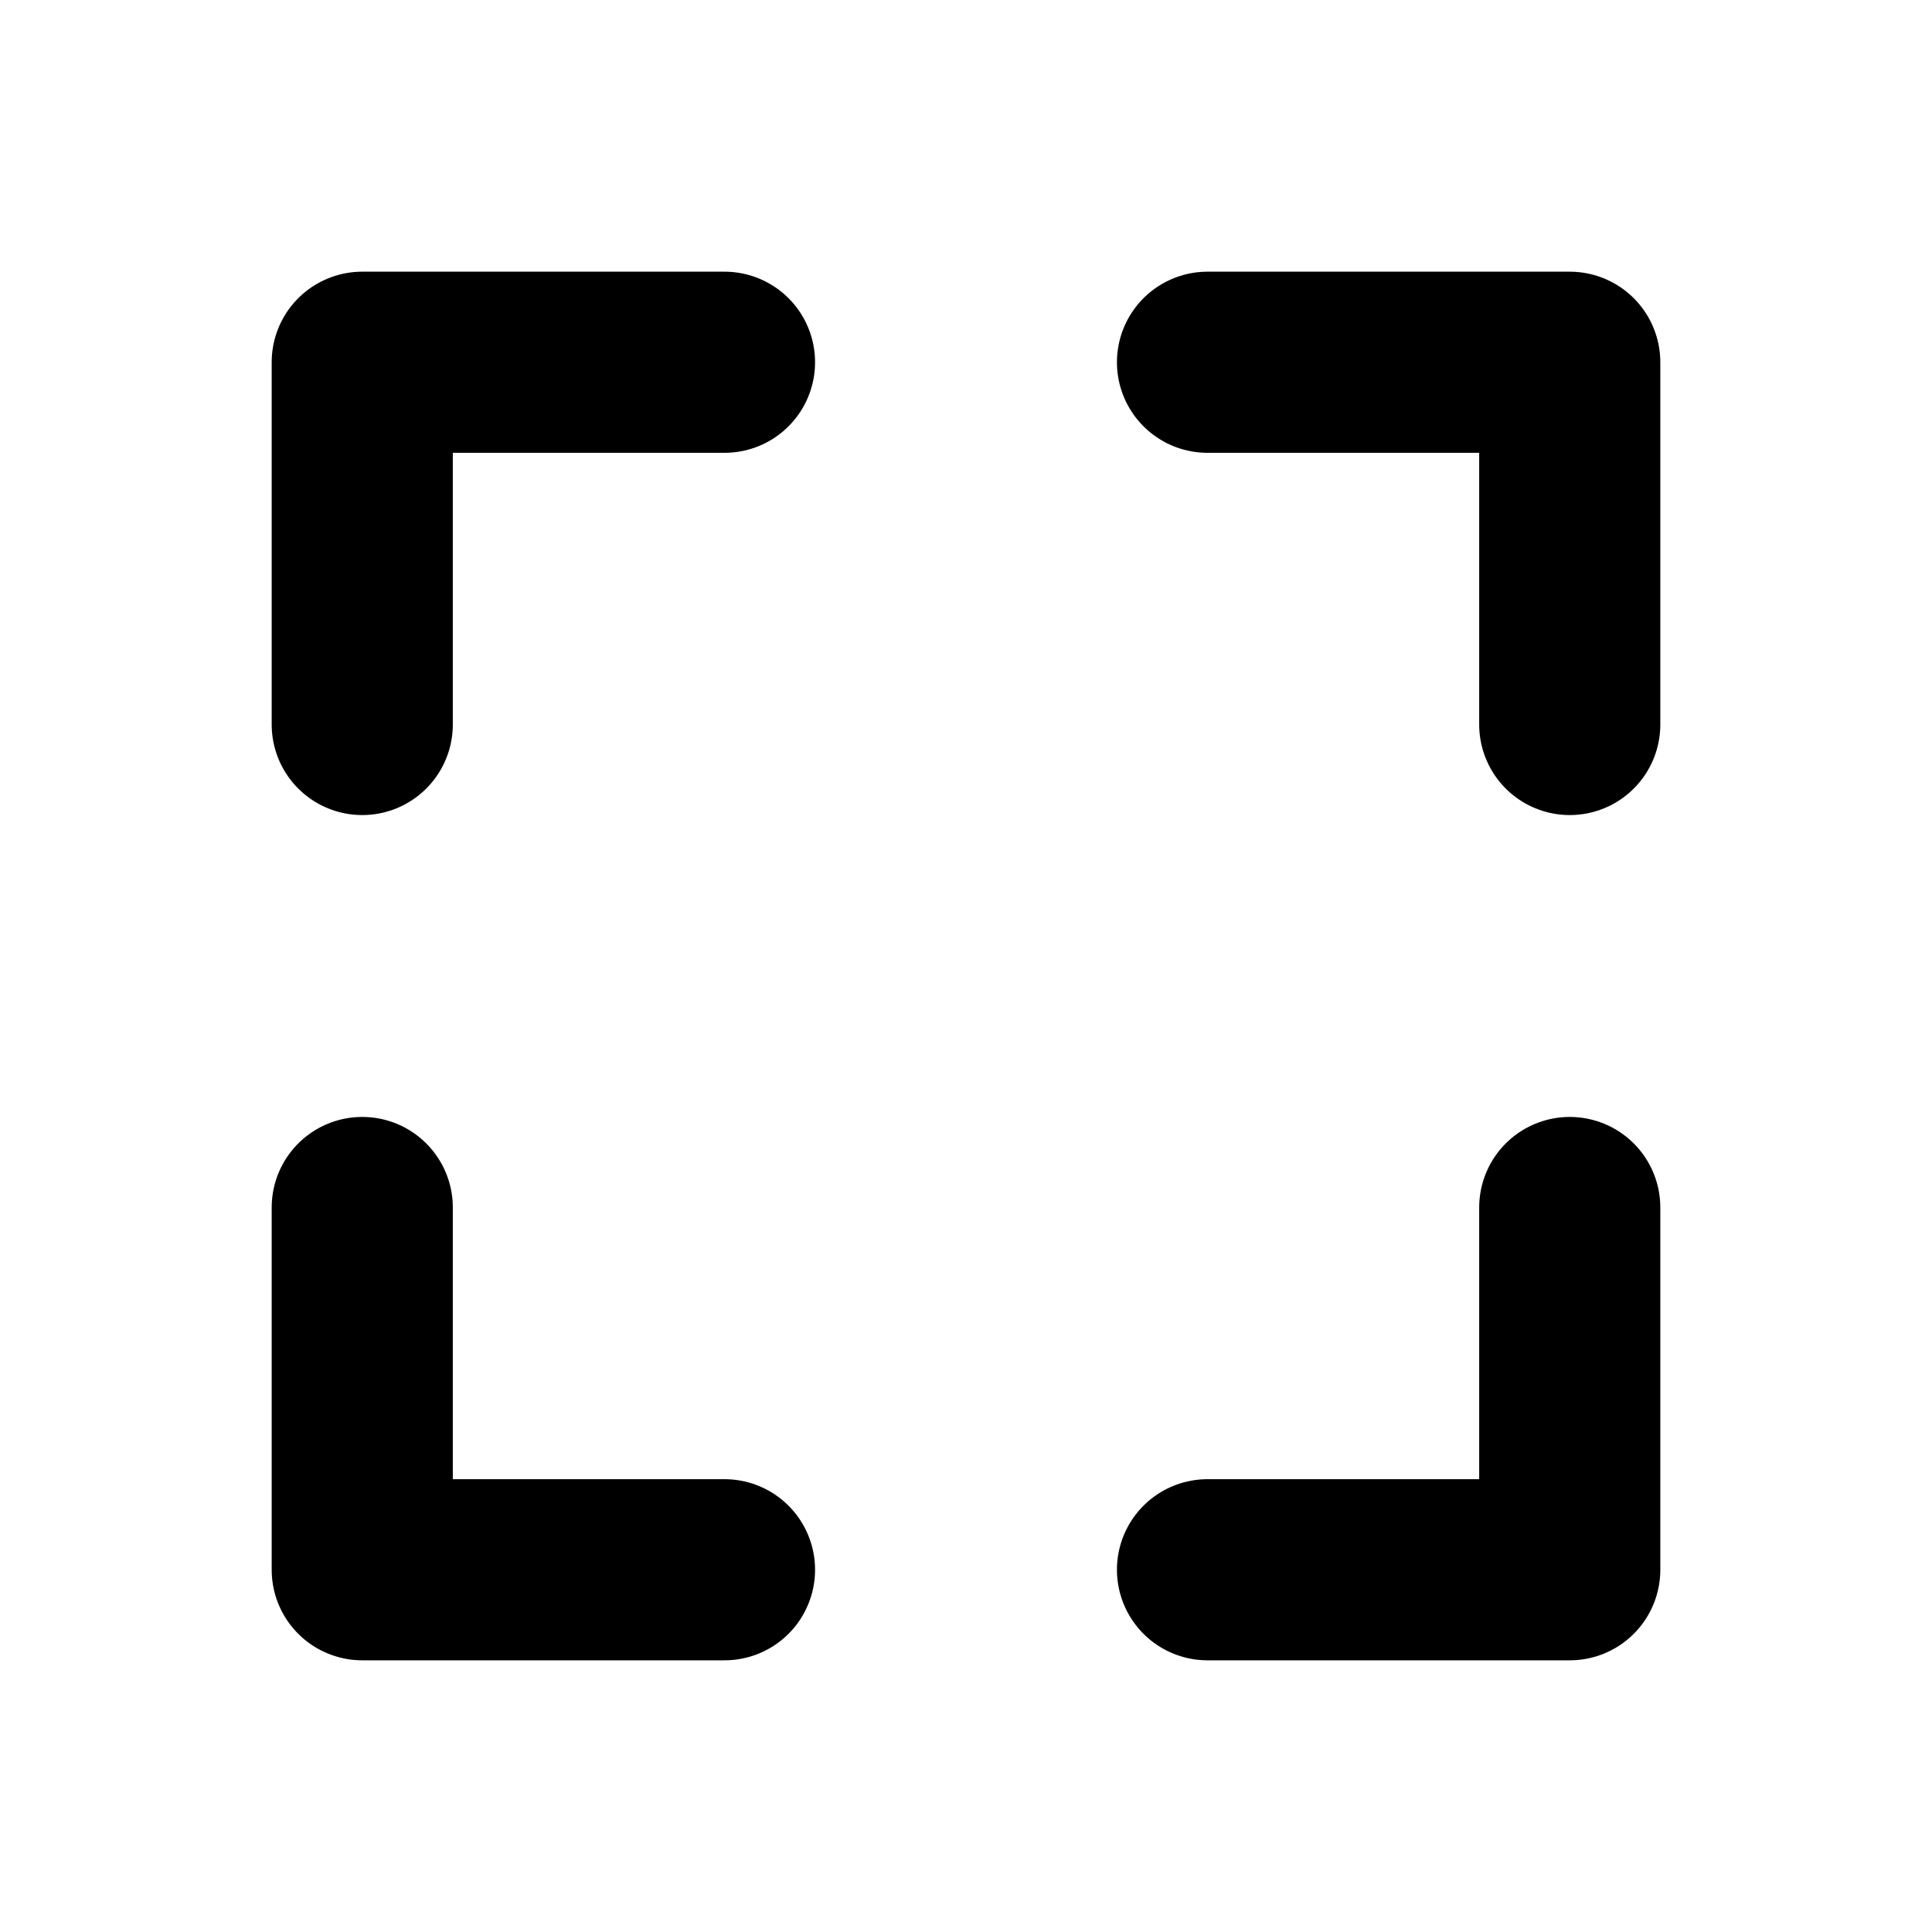
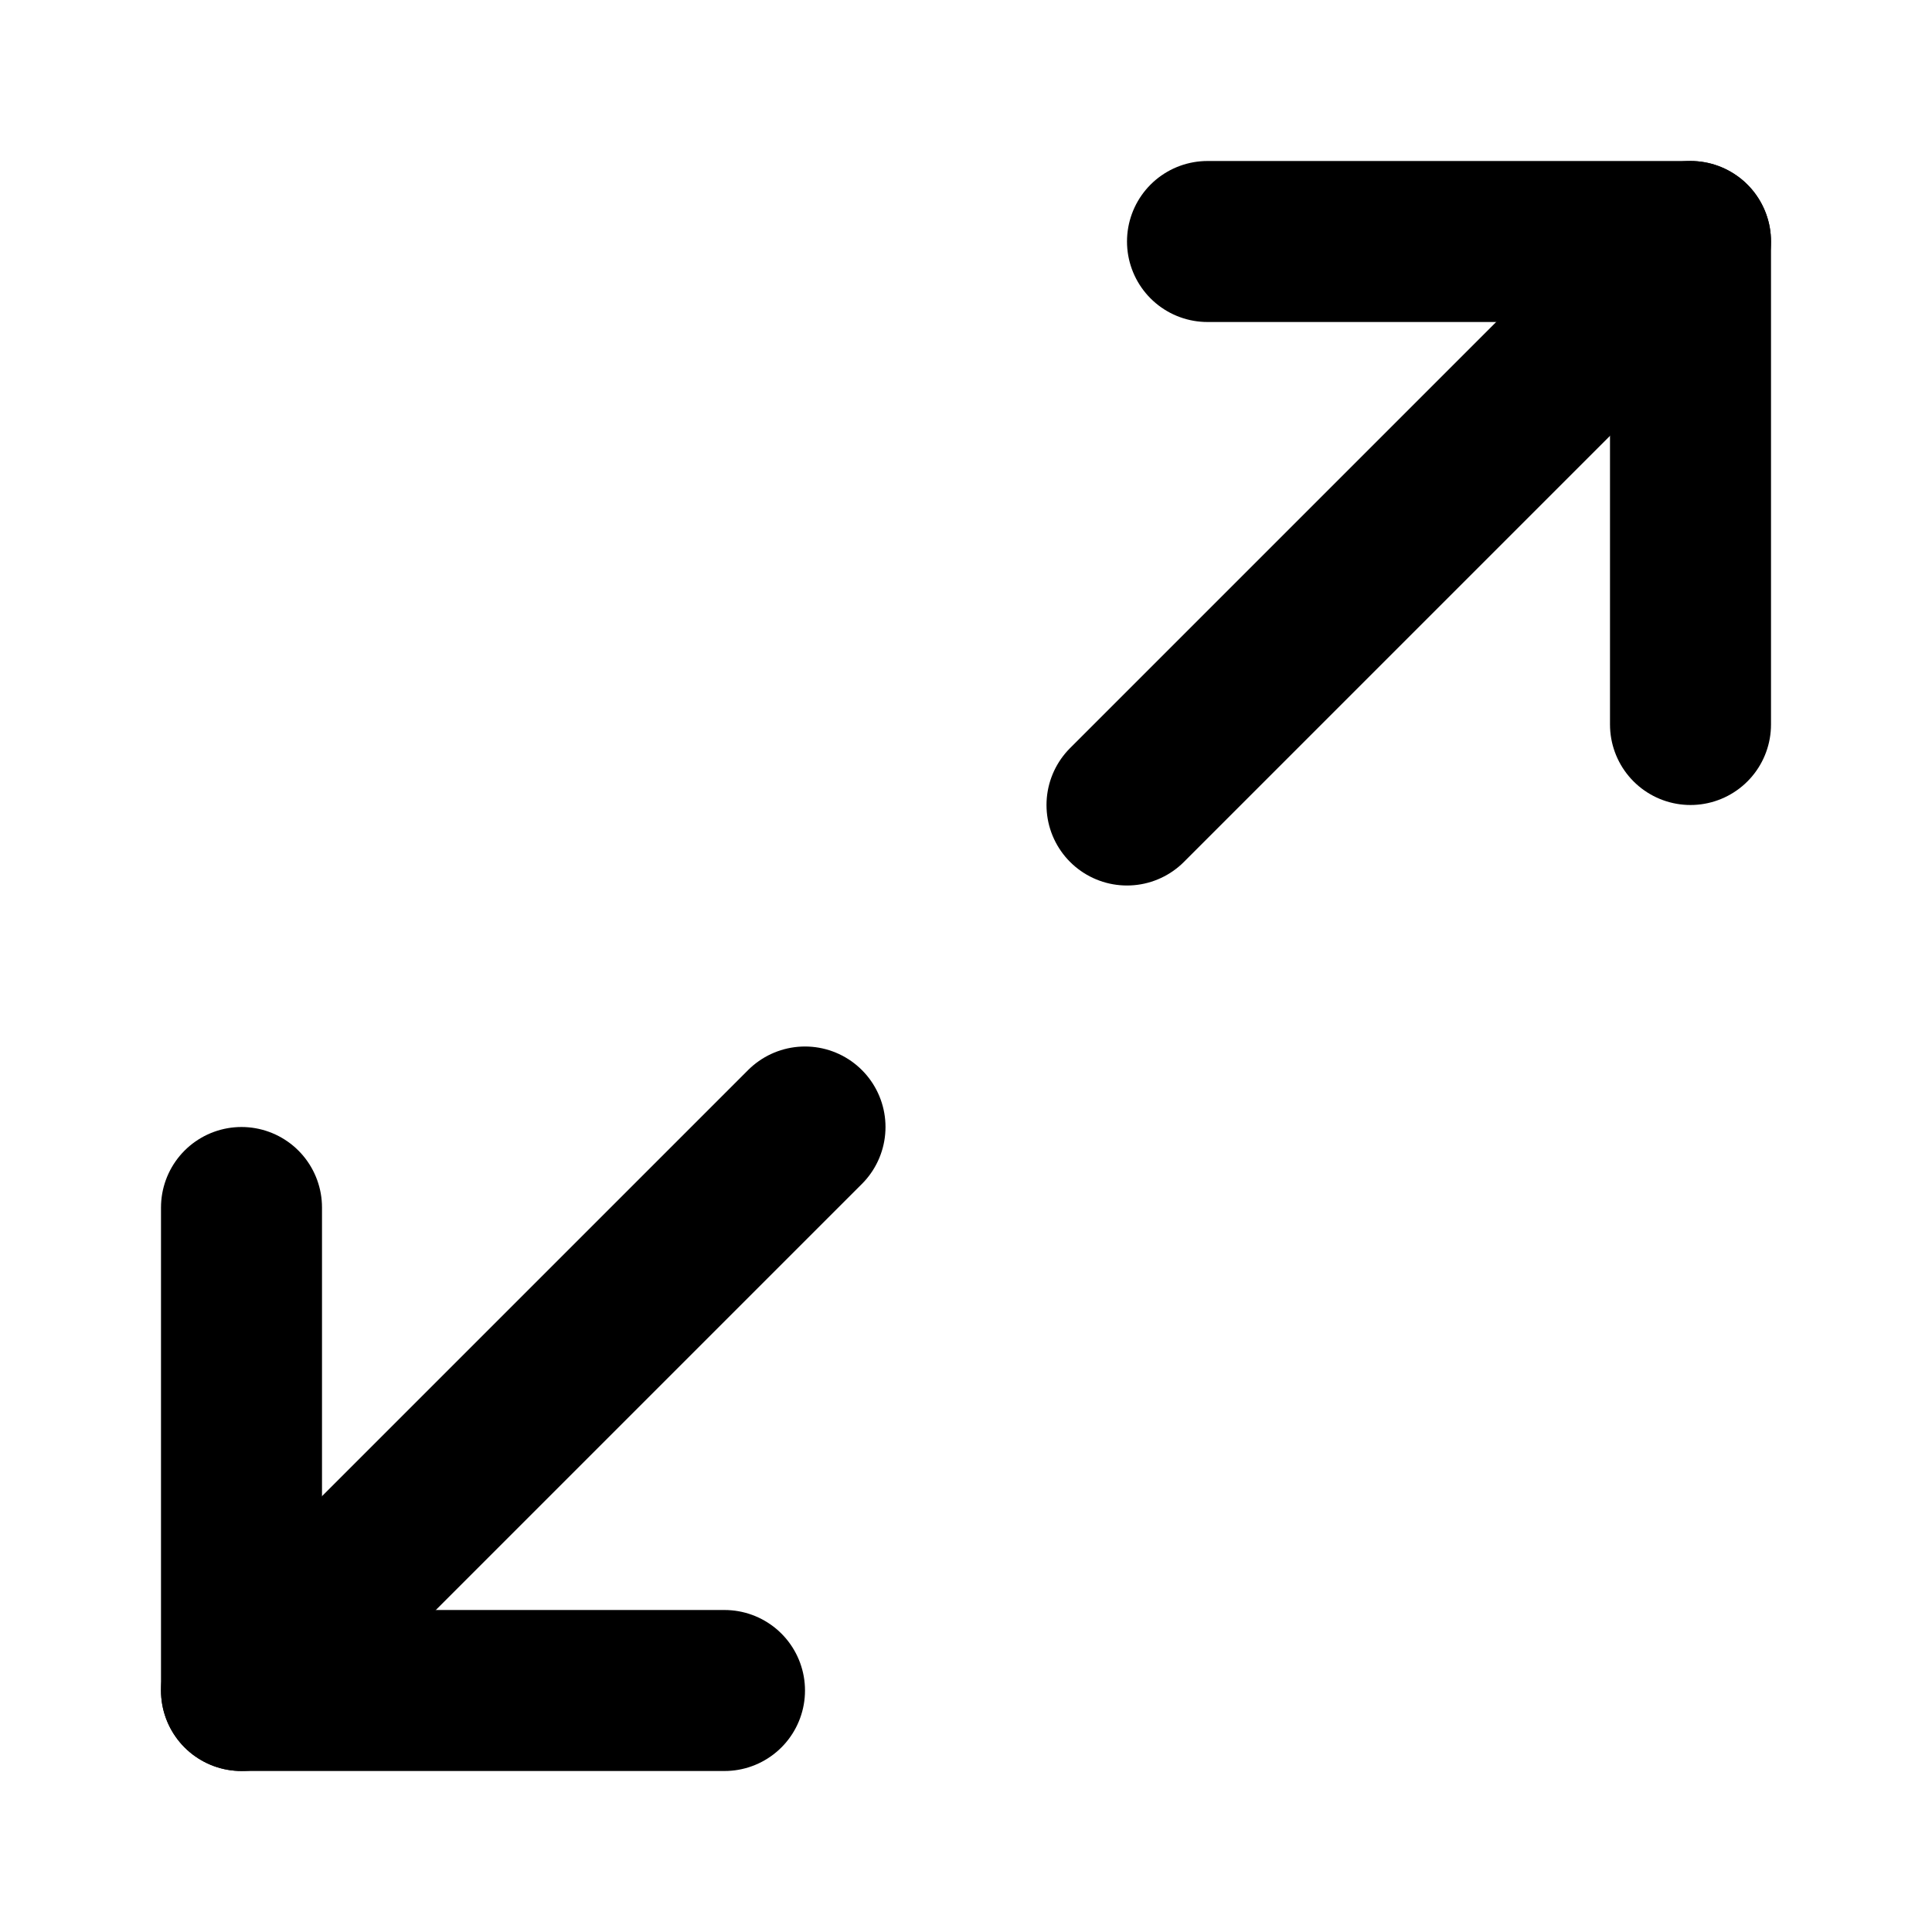
- <svg xmlns="http://www.w3.org/2000/svg" width="16" height="16" viewBox="0 0 16 16" fill="none">
-   <polyline points="6,3 3,3 3,6" stroke="currentColor" stroke-width="1.5" stroke-linecap="round" stroke-linejoin="round" />
-   <polyline points="10,3 13,3 13,6" stroke="currentColor" stroke-width="1.5" stroke-linecap="round" stroke-linejoin="round" />
-   <polyline points="3,10 3,13 6,13" stroke="currentColor" stroke-width="1.5" stroke-linecap="round" stroke-linejoin="round" />
-   <polyline points="13,10 13,13 10,13" stroke="currentColor" stroke-width="1.5" stroke-linecap="round" stroke-linejoin="round" />
+ <svg xmlns="http://www.w3.org/2000/svg" width="24" height="24" viewBox="0 0 24 24" fill="none" stroke="currentColor" stroke-width="2" stroke-linecap="round" stroke-linejoin="round">
+   <polyline points="15 3 21 3 21 9" />
+   <polyline points="9 21 3 21 3 15" />
+   <line x1="21" x2="14" y1="3" y2="10" />
+   <line x1="3" x2="10" y1="21" y2="14" />
</svg>
